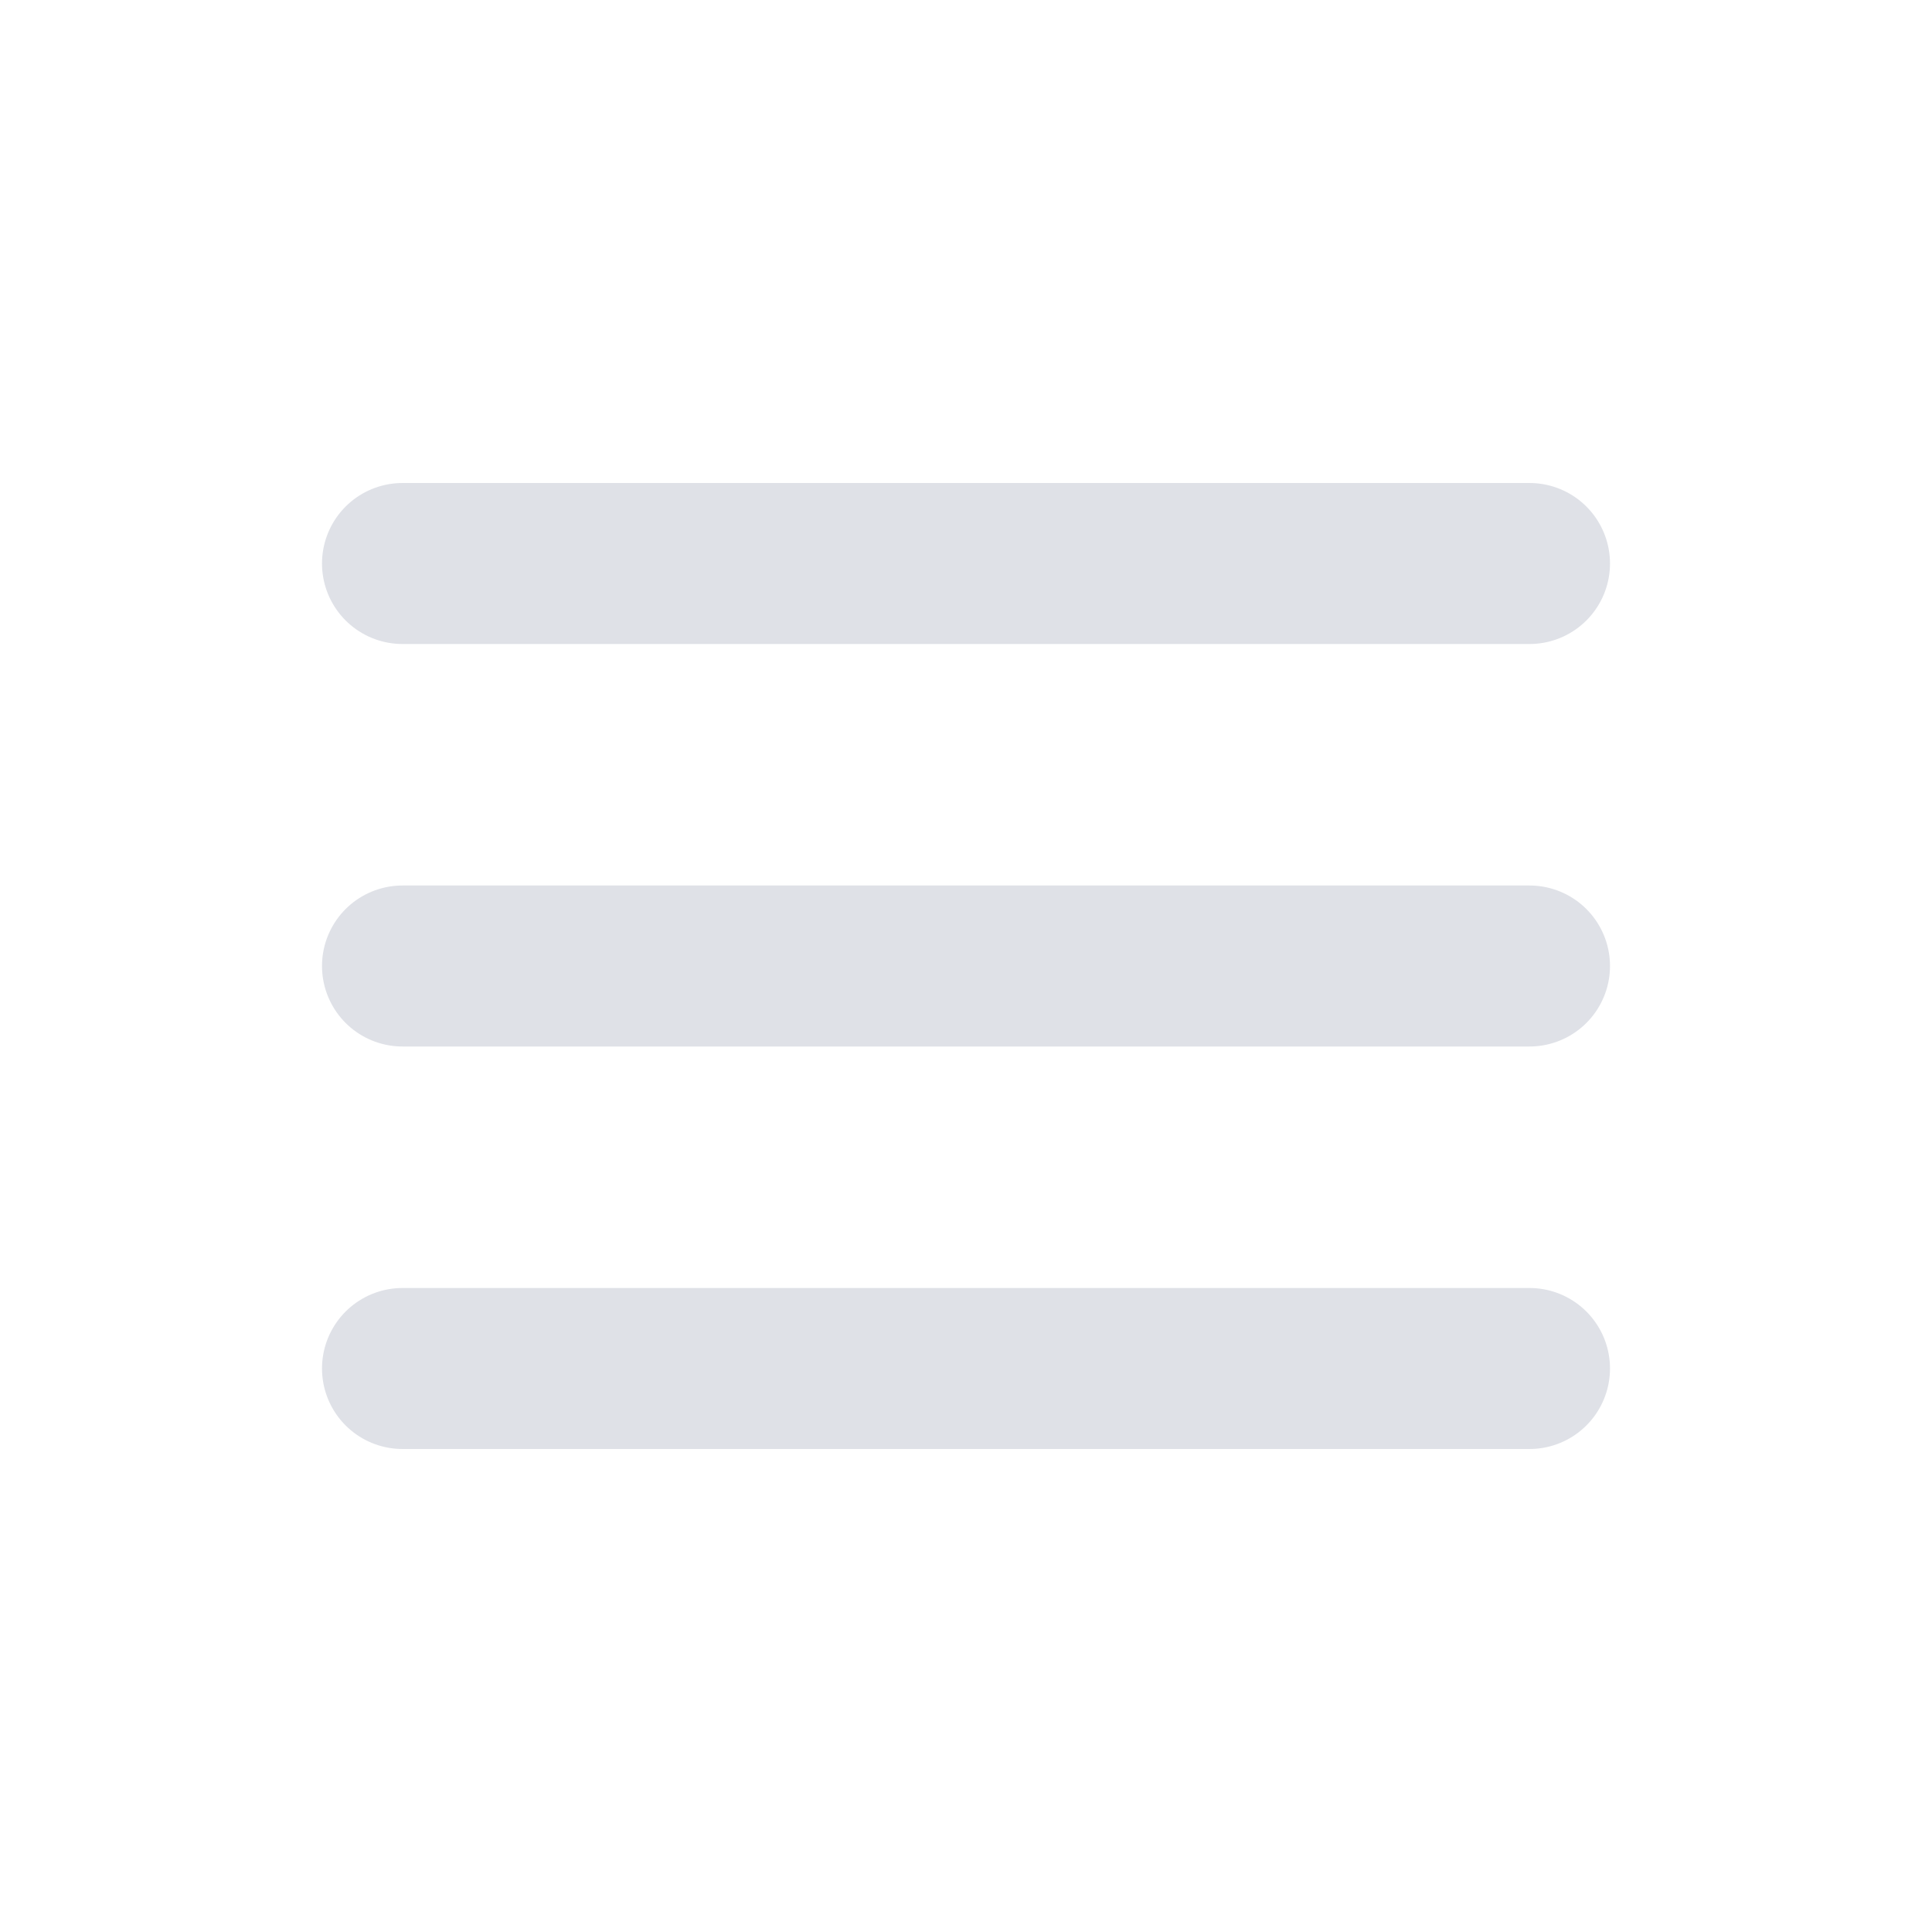
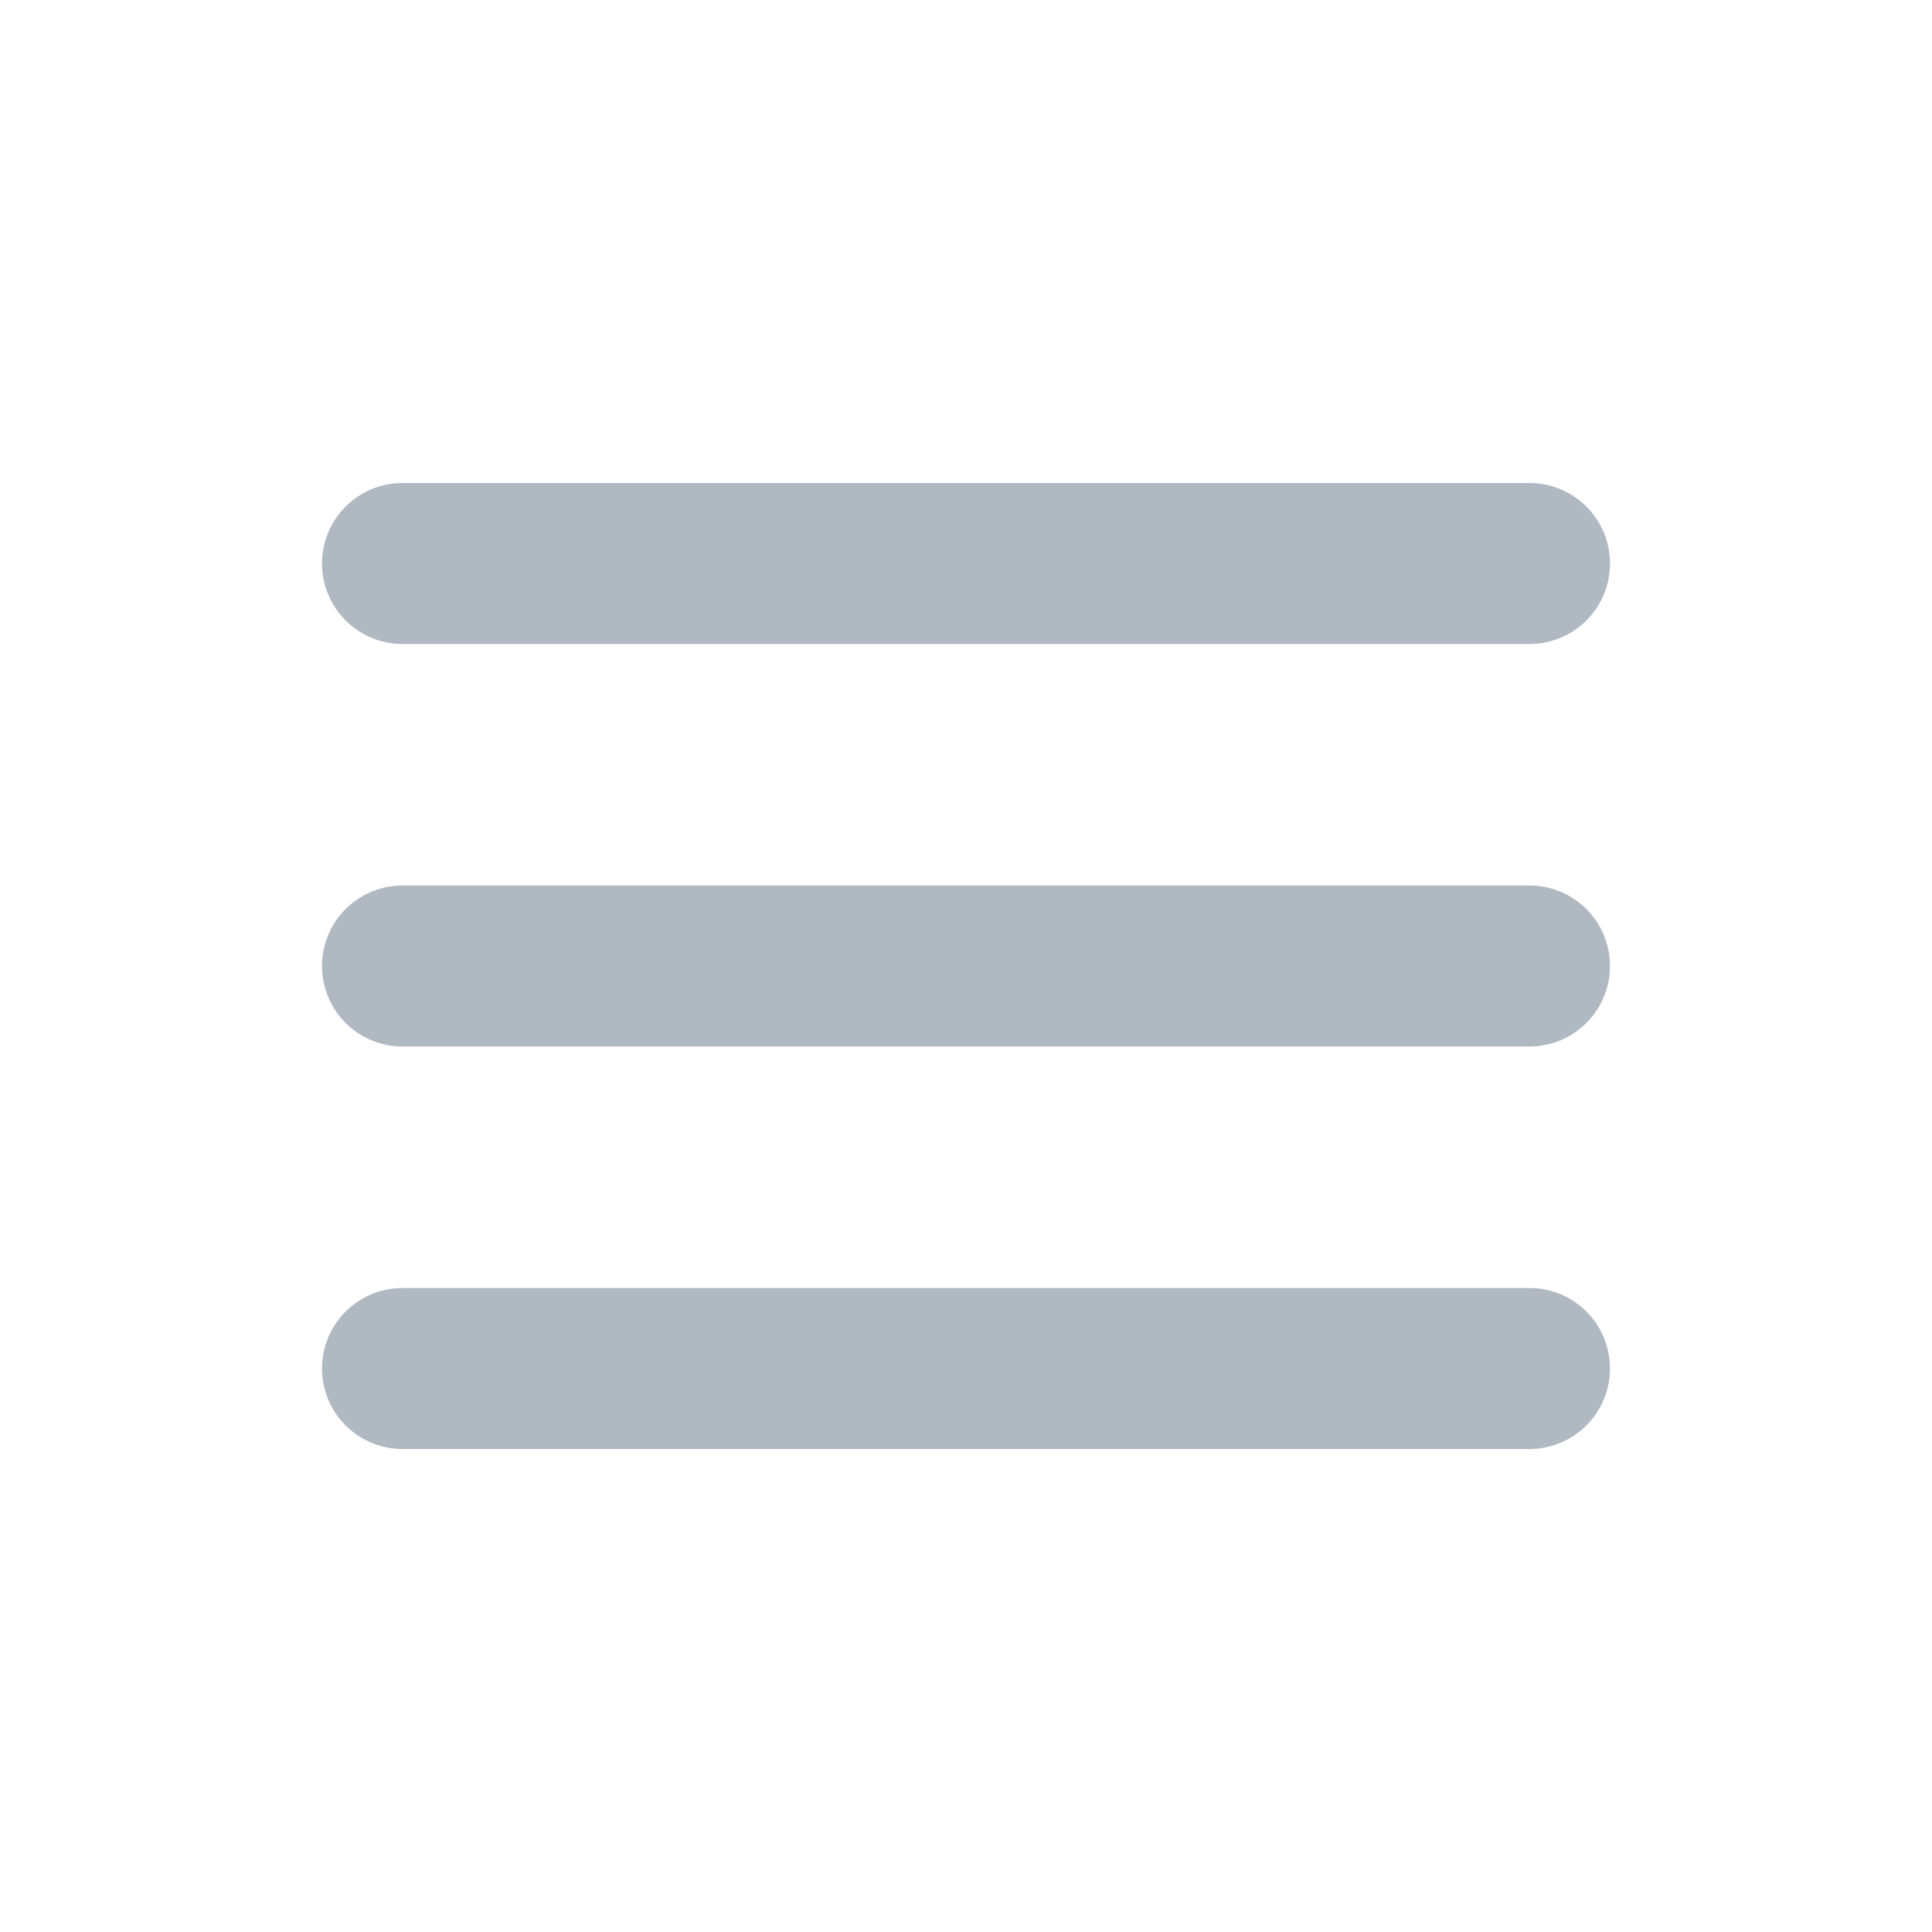
<svg xmlns="http://www.w3.org/2000/svg" width="24" height="24" viewBox="0 0 24 24" fill="none">
-   <path d="M5 7H19" stroke="#DFE1E7" stroke-width="2" stroke-linecap="round" />
-   <path d="M5 12H19" stroke="#DFE1E7" stroke-width="2" stroke-linecap="round" />
-   <path d="M5 17H19" stroke="#DFE1E7" stroke-width="2" stroke-linecap="round" />
+   <path d="M5 7H19" stroke="#B0B8C1" stroke-width="2" stroke-linecap="round" />
+   <path d="M5 12H19" stroke="#B0B8C1" stroke-width="2" stroke-linecap="round" />
+   <path d="M5 17H19" stroke="#B0B8C1" stroke-width="2" stroke-linecap="round" />
</svg>
